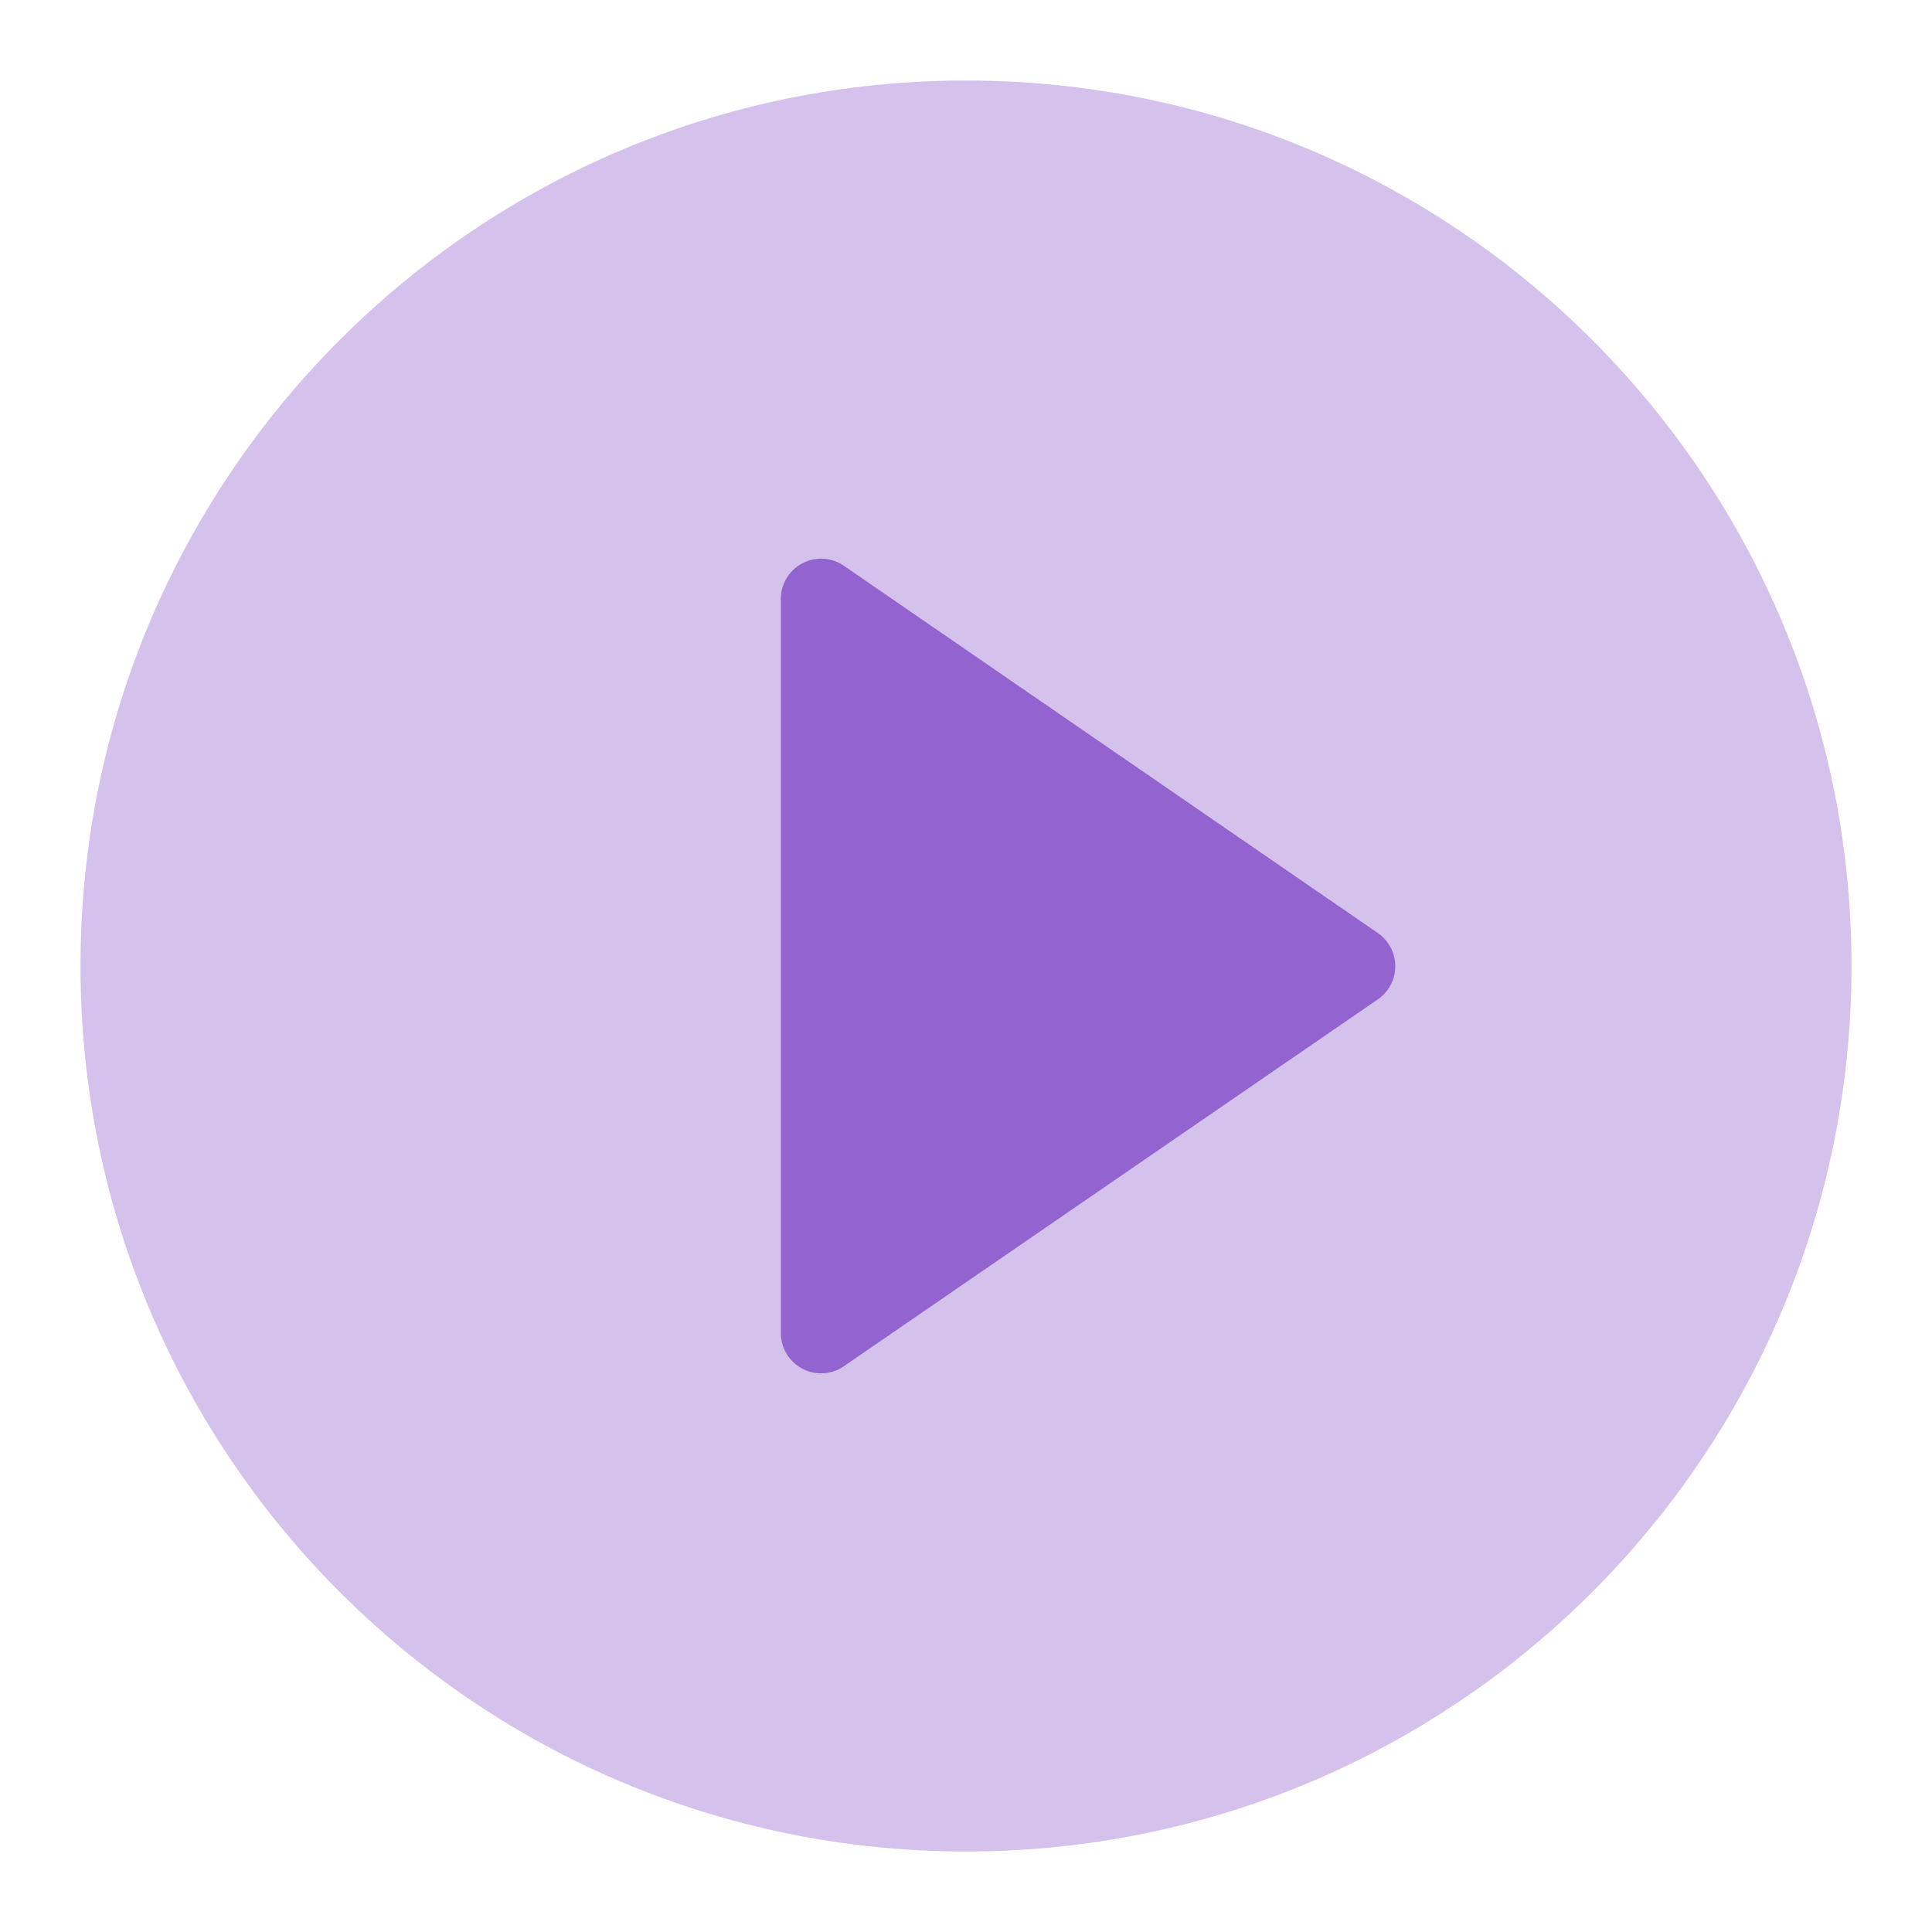
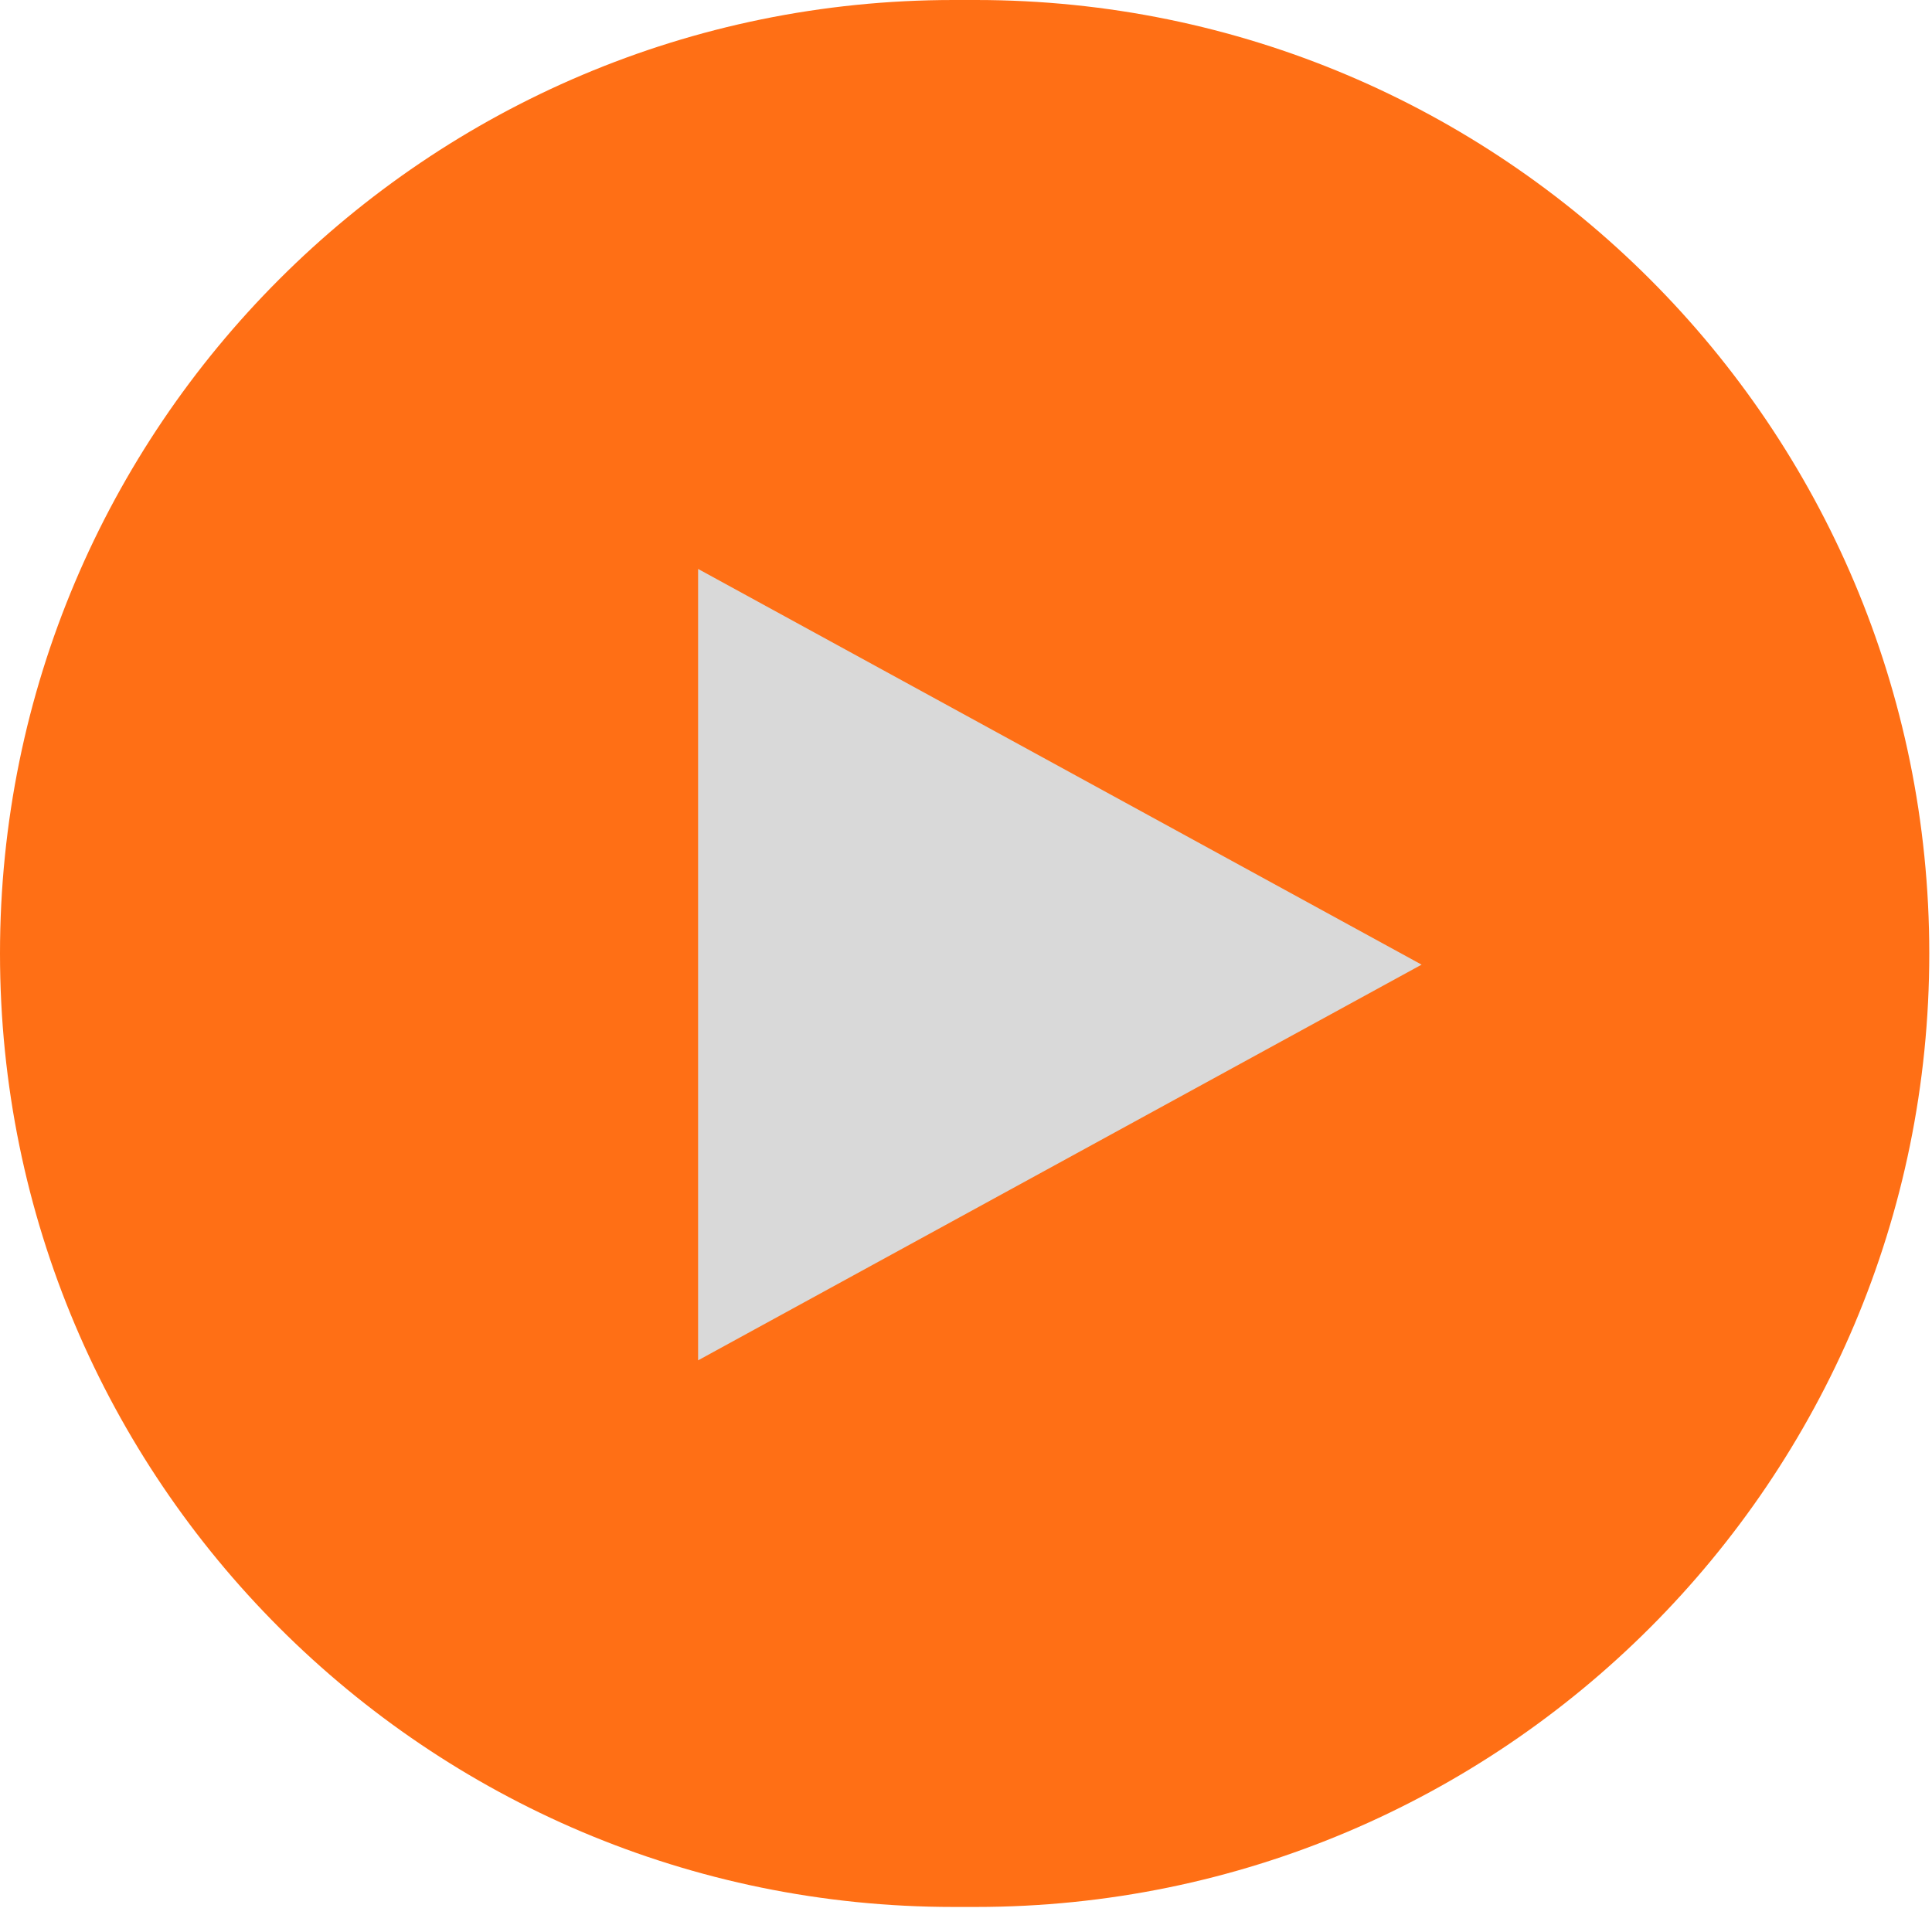
- <svg xmlns="http://www.w3.org/2000/svg" viewBox="0 0 48 48" fill="#000000">
-   <g id="SVGRepo_bgCarrier" stroke-width="0" />
-   <g id="SVGRepo_tracerCarrier" stroke-linecap="round" stroke-linejoin="round" />
-   <g id="SVGRepo_iconCarrier">
-     <path d="M24,2A22,22,0,1,0,46,24,22,22,0,0,0,24,2Z" fill="#d4c1ec" />
-     <path d="M19.4,33.1V14.9A1,1,0,0,1,21,14.08l13.23,9.1a1,1,0,0,1,0,1.65L21,33.92A1,1,0,0,1,19.4,33.1Z" fill="#9363cf" />
-   </g>
+ <svg xmlns="http://www.w3.org/2000/svg" width="35" height="35" viewBox="0 0 27 27" fill="none">
+   <rect width="26.962" height="26.65" rx="13.325" fill="#FF6F15" />
+   <path d="M19.867 13.481L9.756 19.011L9.756 7.951L19.867 13.481Z" fill="#D9D9D9" />
</svg>
